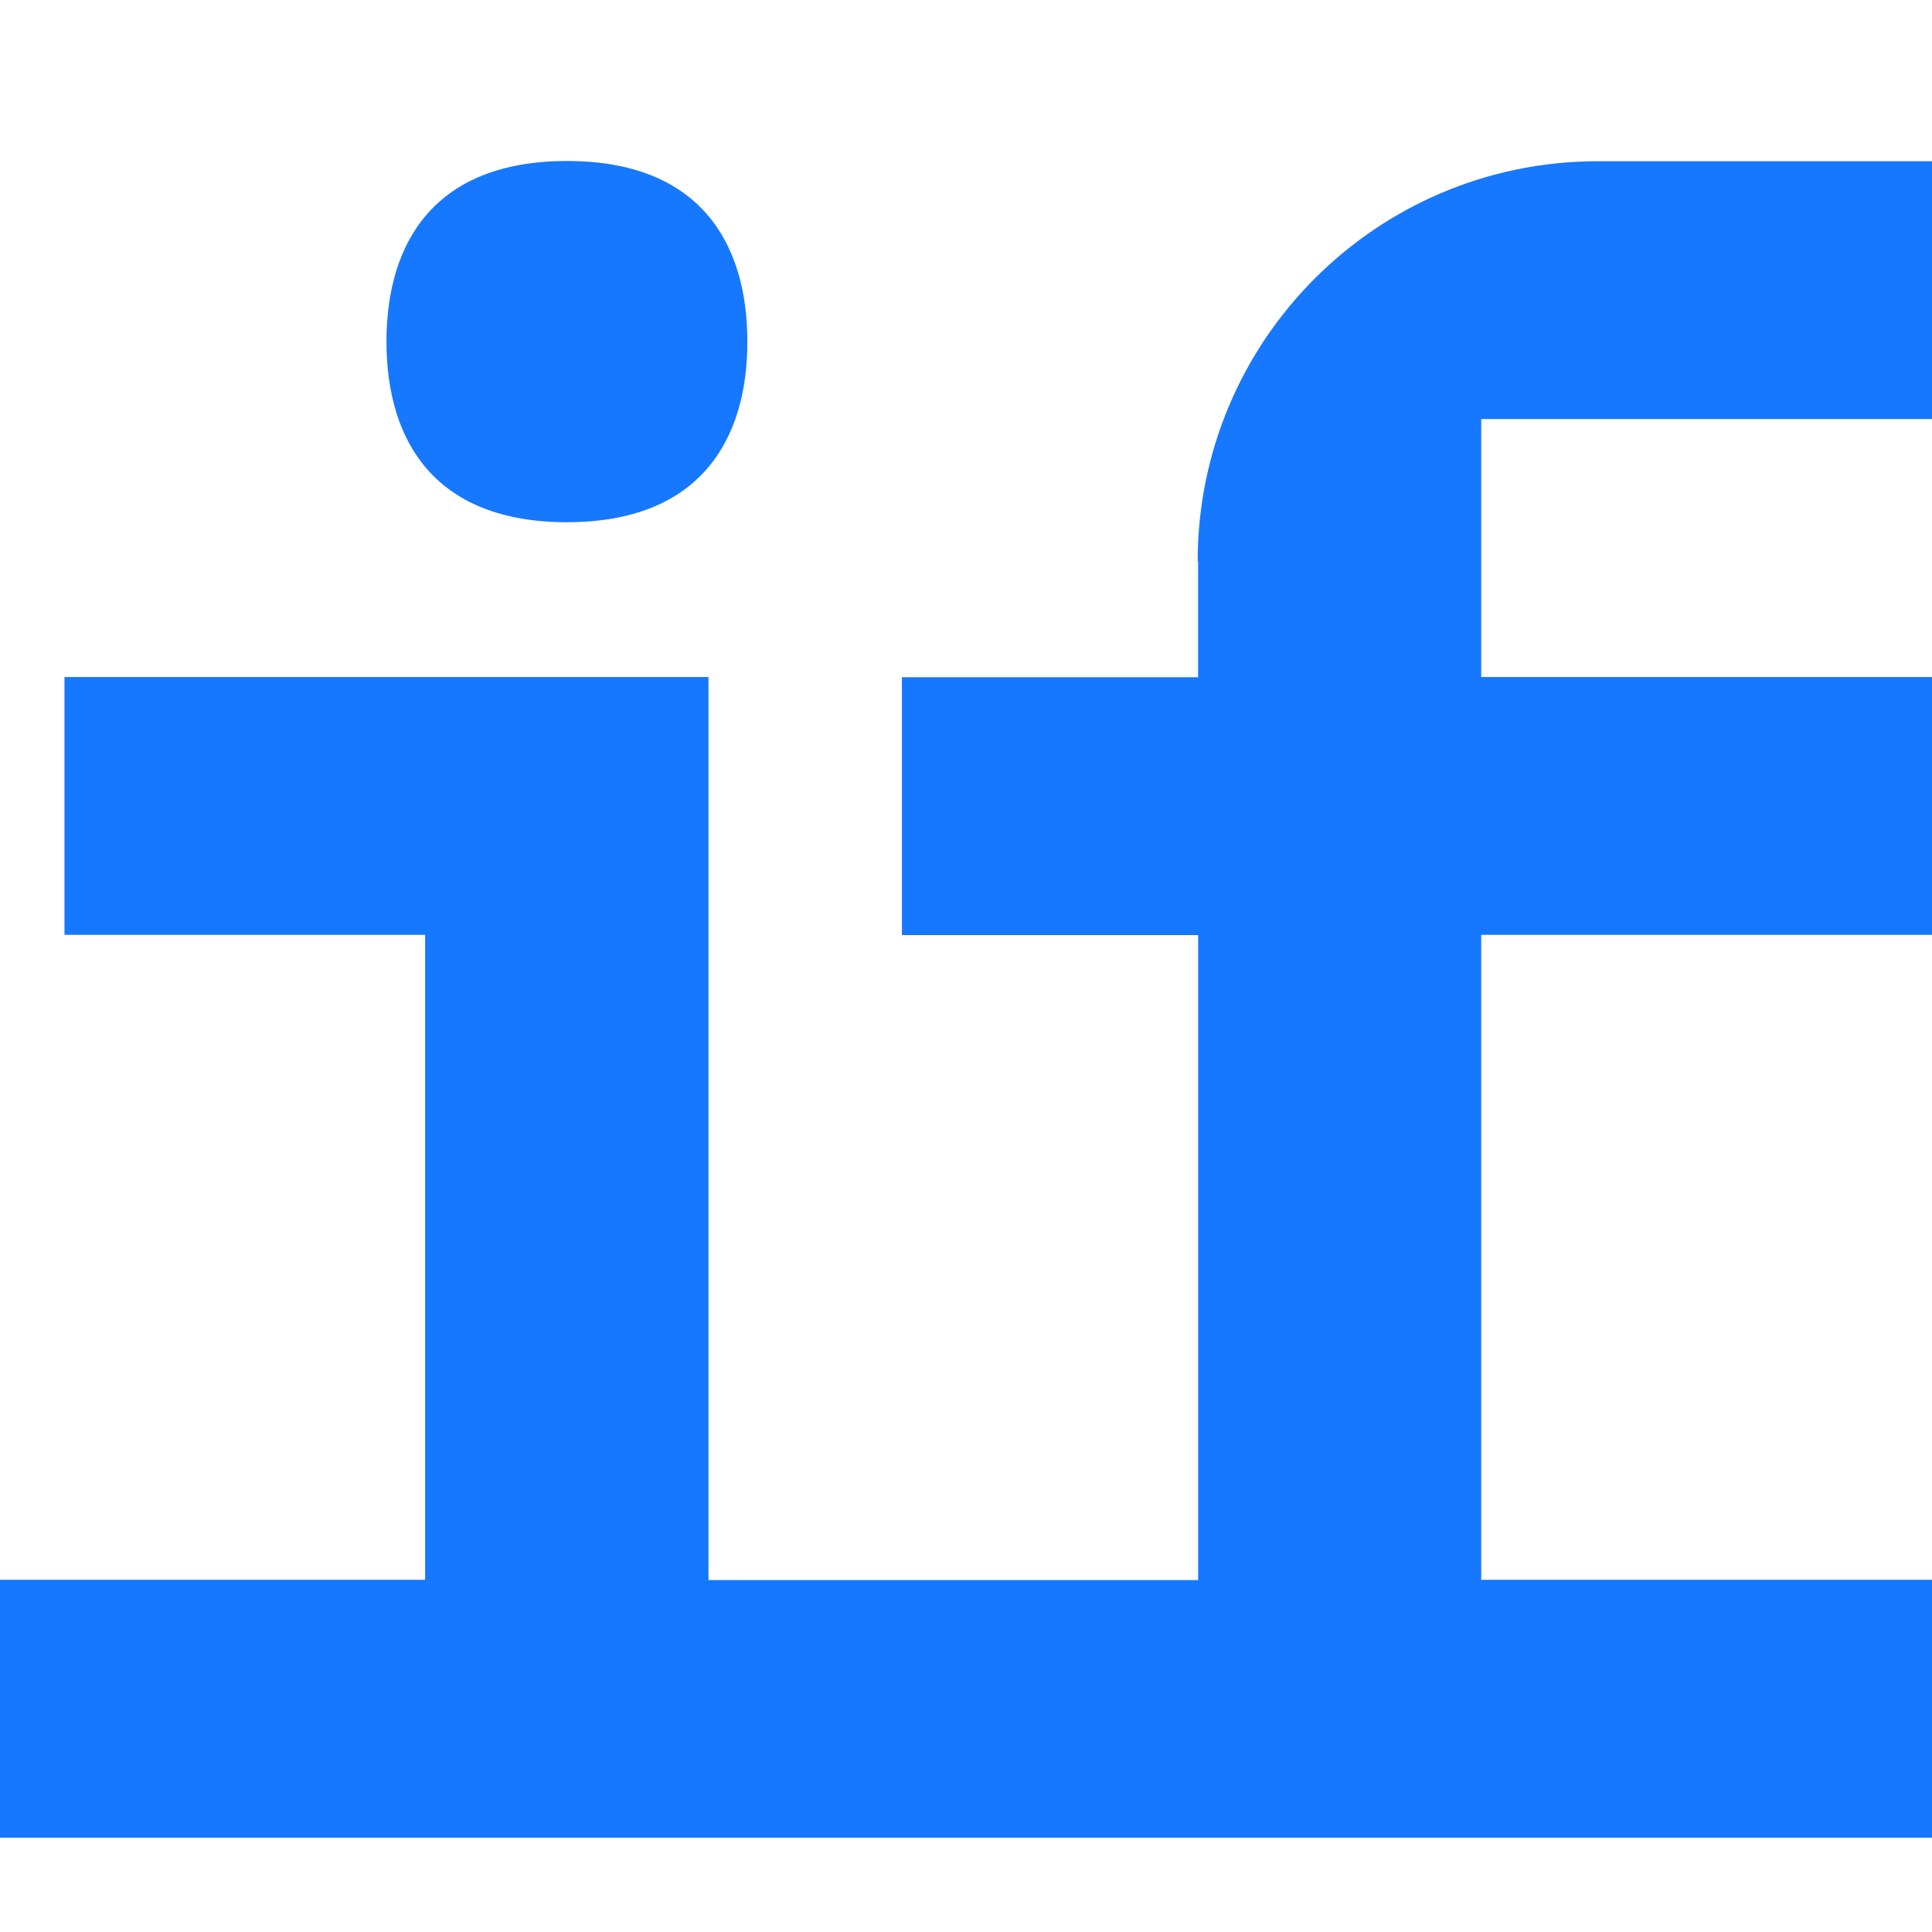
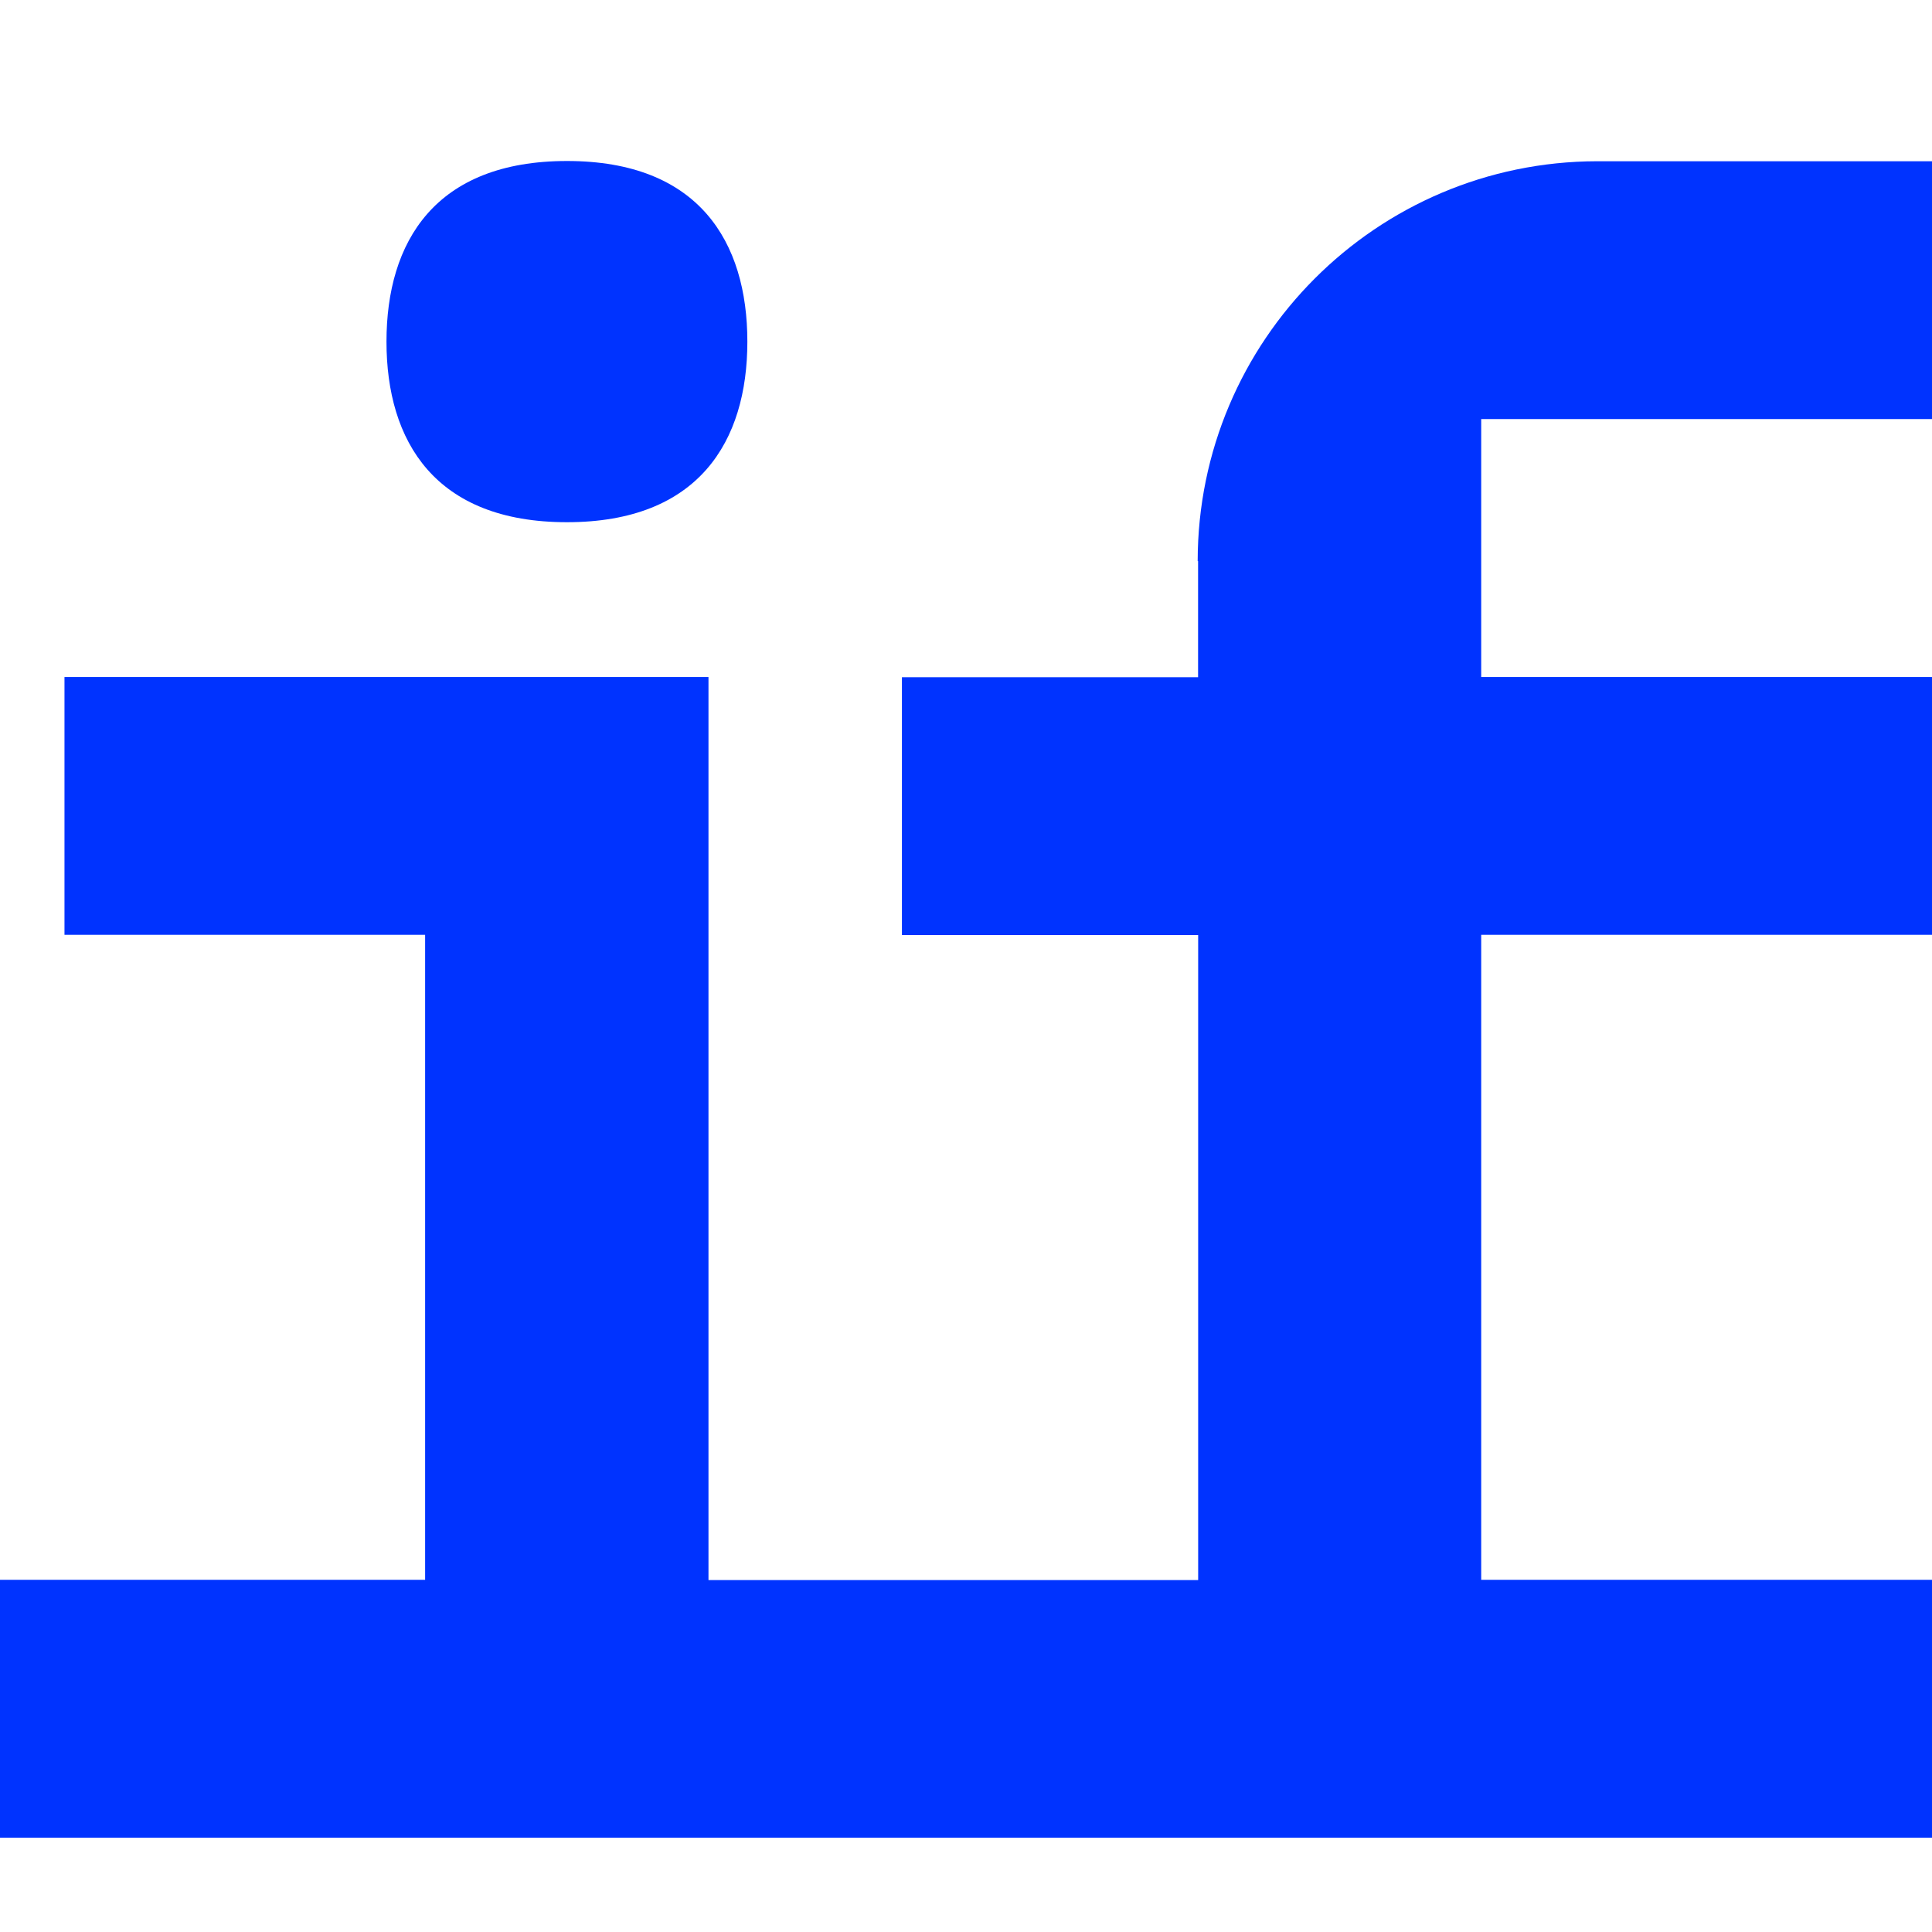
- <svg xmlns="http://www.w3.org/2000/svg" fill="#1677ff" fill-rule="evenodd" height="1em" style="flex:none;line-height:1" viewBox="0 0 24 24" width="1em">
+ <svg xmlns="http://www.w3.org/2000/svg" fill="#0033FF" fill-rule="evenodd" height="1em" style="flex:none;line-height:1" viewBox="0 0 24 24" width="1em">
  <path d="M7.043 6.487c1.635 0 2.241-1.003 2.241-2.243S8.681 2 7.044 2C5.405 2 4.801 3.003 4.801 4.244c0 1.24.604 2.243 2.241 2.243z" />
  <path d="M14.883 6.97v1.443h-3.679v3.203h3.68v8.012H8.801V8.41h-8v3.203h4.48v8.012H0v3.203h24v-3.203h-5.6v-8.012H24V8.41h-5.6V5.206H24V2.003h-4.161a4.97 4.97 0 00-4.961 4.967h.005z" />
</svg>
